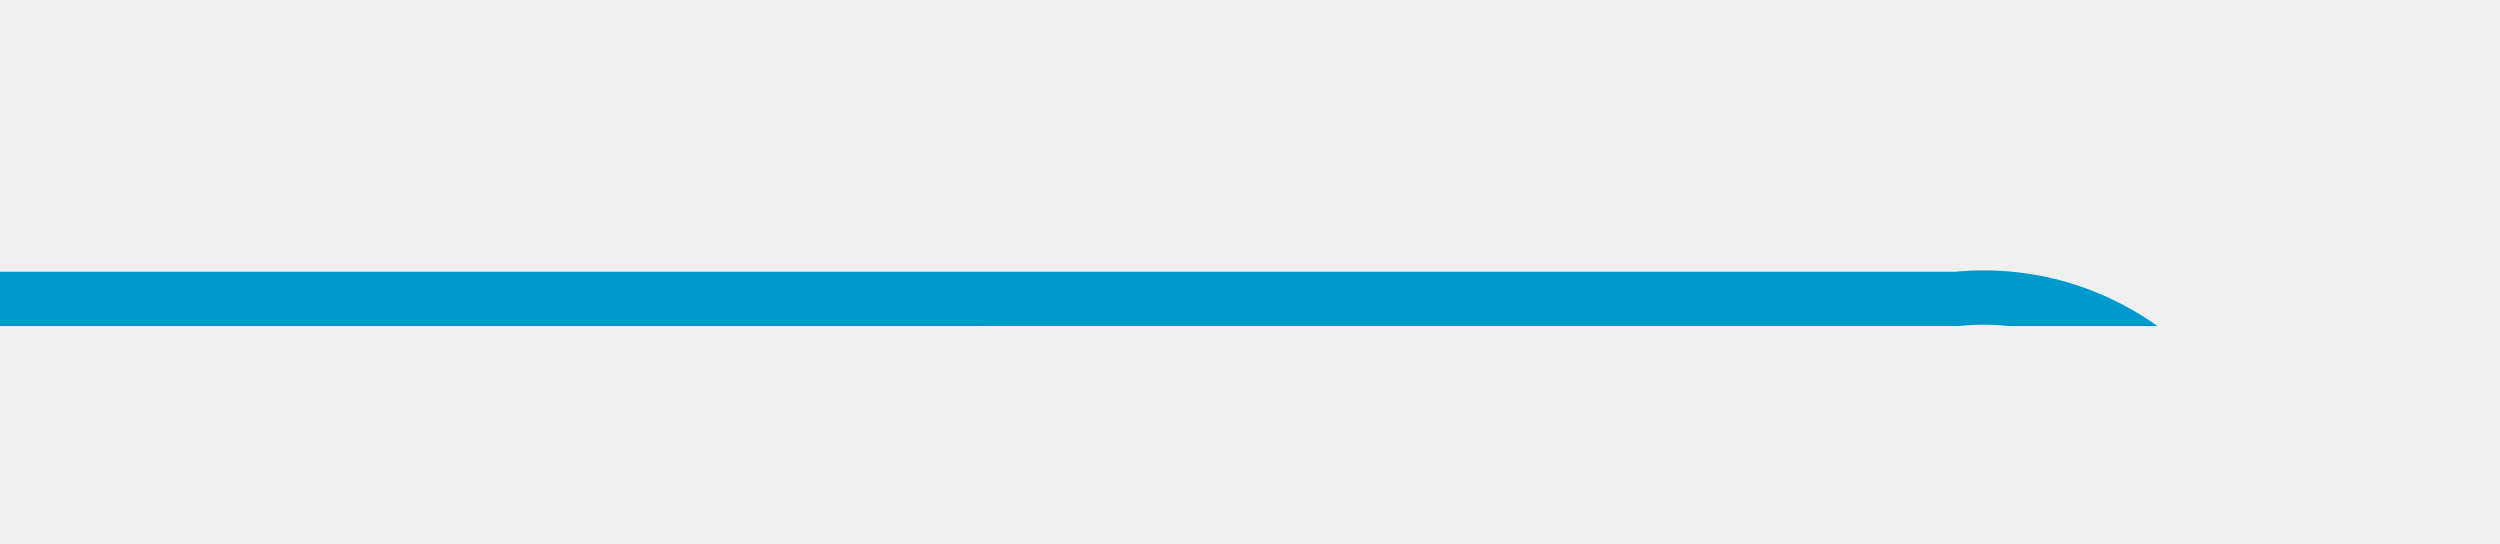
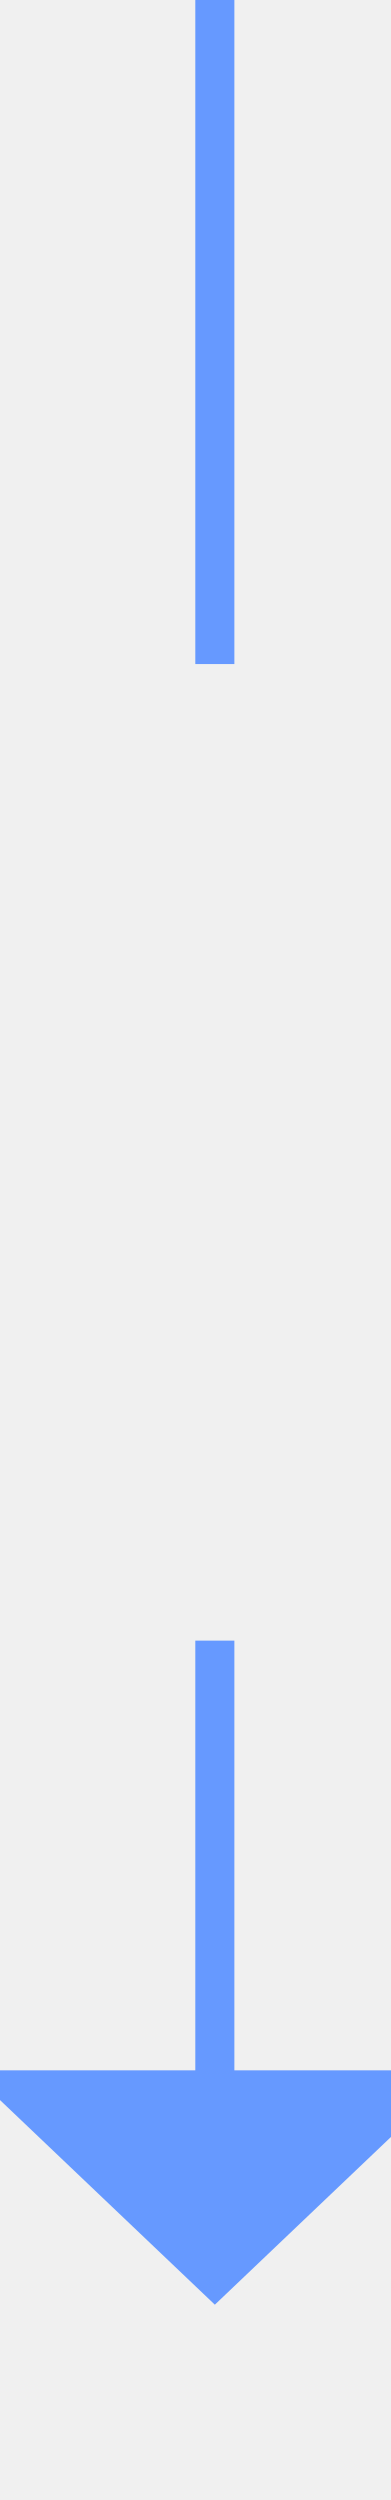
- <svg xmlns="http://www.w3.org/2000/svg" version="1.1" width="46px" height="10px" preserveAspectRatio="xMinYMid meet" viewBox="372 696  46 8">
+ <svg xmlns="http://www.w3.org/2000/svg" version="1.1" width="10px" height="64px" preserveAspectRatio="xMidYMin meet" viewBox="501 494  8 64">
  <defs>
-     <mask fill="white" id="clip113">
-       <path d="M 390 701  L 436 701  L 436 726  L 390 726  Z M 372 697  L 436 697  L 436 777  L 372 777  Z " fill-rule="evenodd" />
+     <mask fill="white" id="clip298">
+       <path d="M 488.5 511  L 521.5 511  L 521.5 536  L 488.5 536  Z M 488.5 494  L 521.5 494  L 521.5 562  L 488.5 562  Z " fill-rule="evenodd" />
    </mask>
  </defs>
-   <path d="M 372 700.5  L 408 700.5  A 5 5 0 0 1 413.5 705.5 L 413.5 763  " stroke-width="1" stroke="#0099cc" fill="none" mask="url(#clip113)" />
-   <path d="M 407.2 762  L 413.5 768  L 419.8 762  L 407.2 762  Z " fill-rule="nonzero" fill="#0099cc" stroke="none" mask="url(#clip113)" />
+   <path d="M 505.5 511  L 505.5 494  M 505.5 536  L 505.5 548  " stroke-width="1" stroke="#6699ff" fill="none" />
+   <path d="M 499.2 547  L 505.5 553  L 511.8 547  L 499.2 547  Z " fill-rule="nonzero" fill="#6699ff" stroke="none" mask="url(#clip298)" />
</svg>
